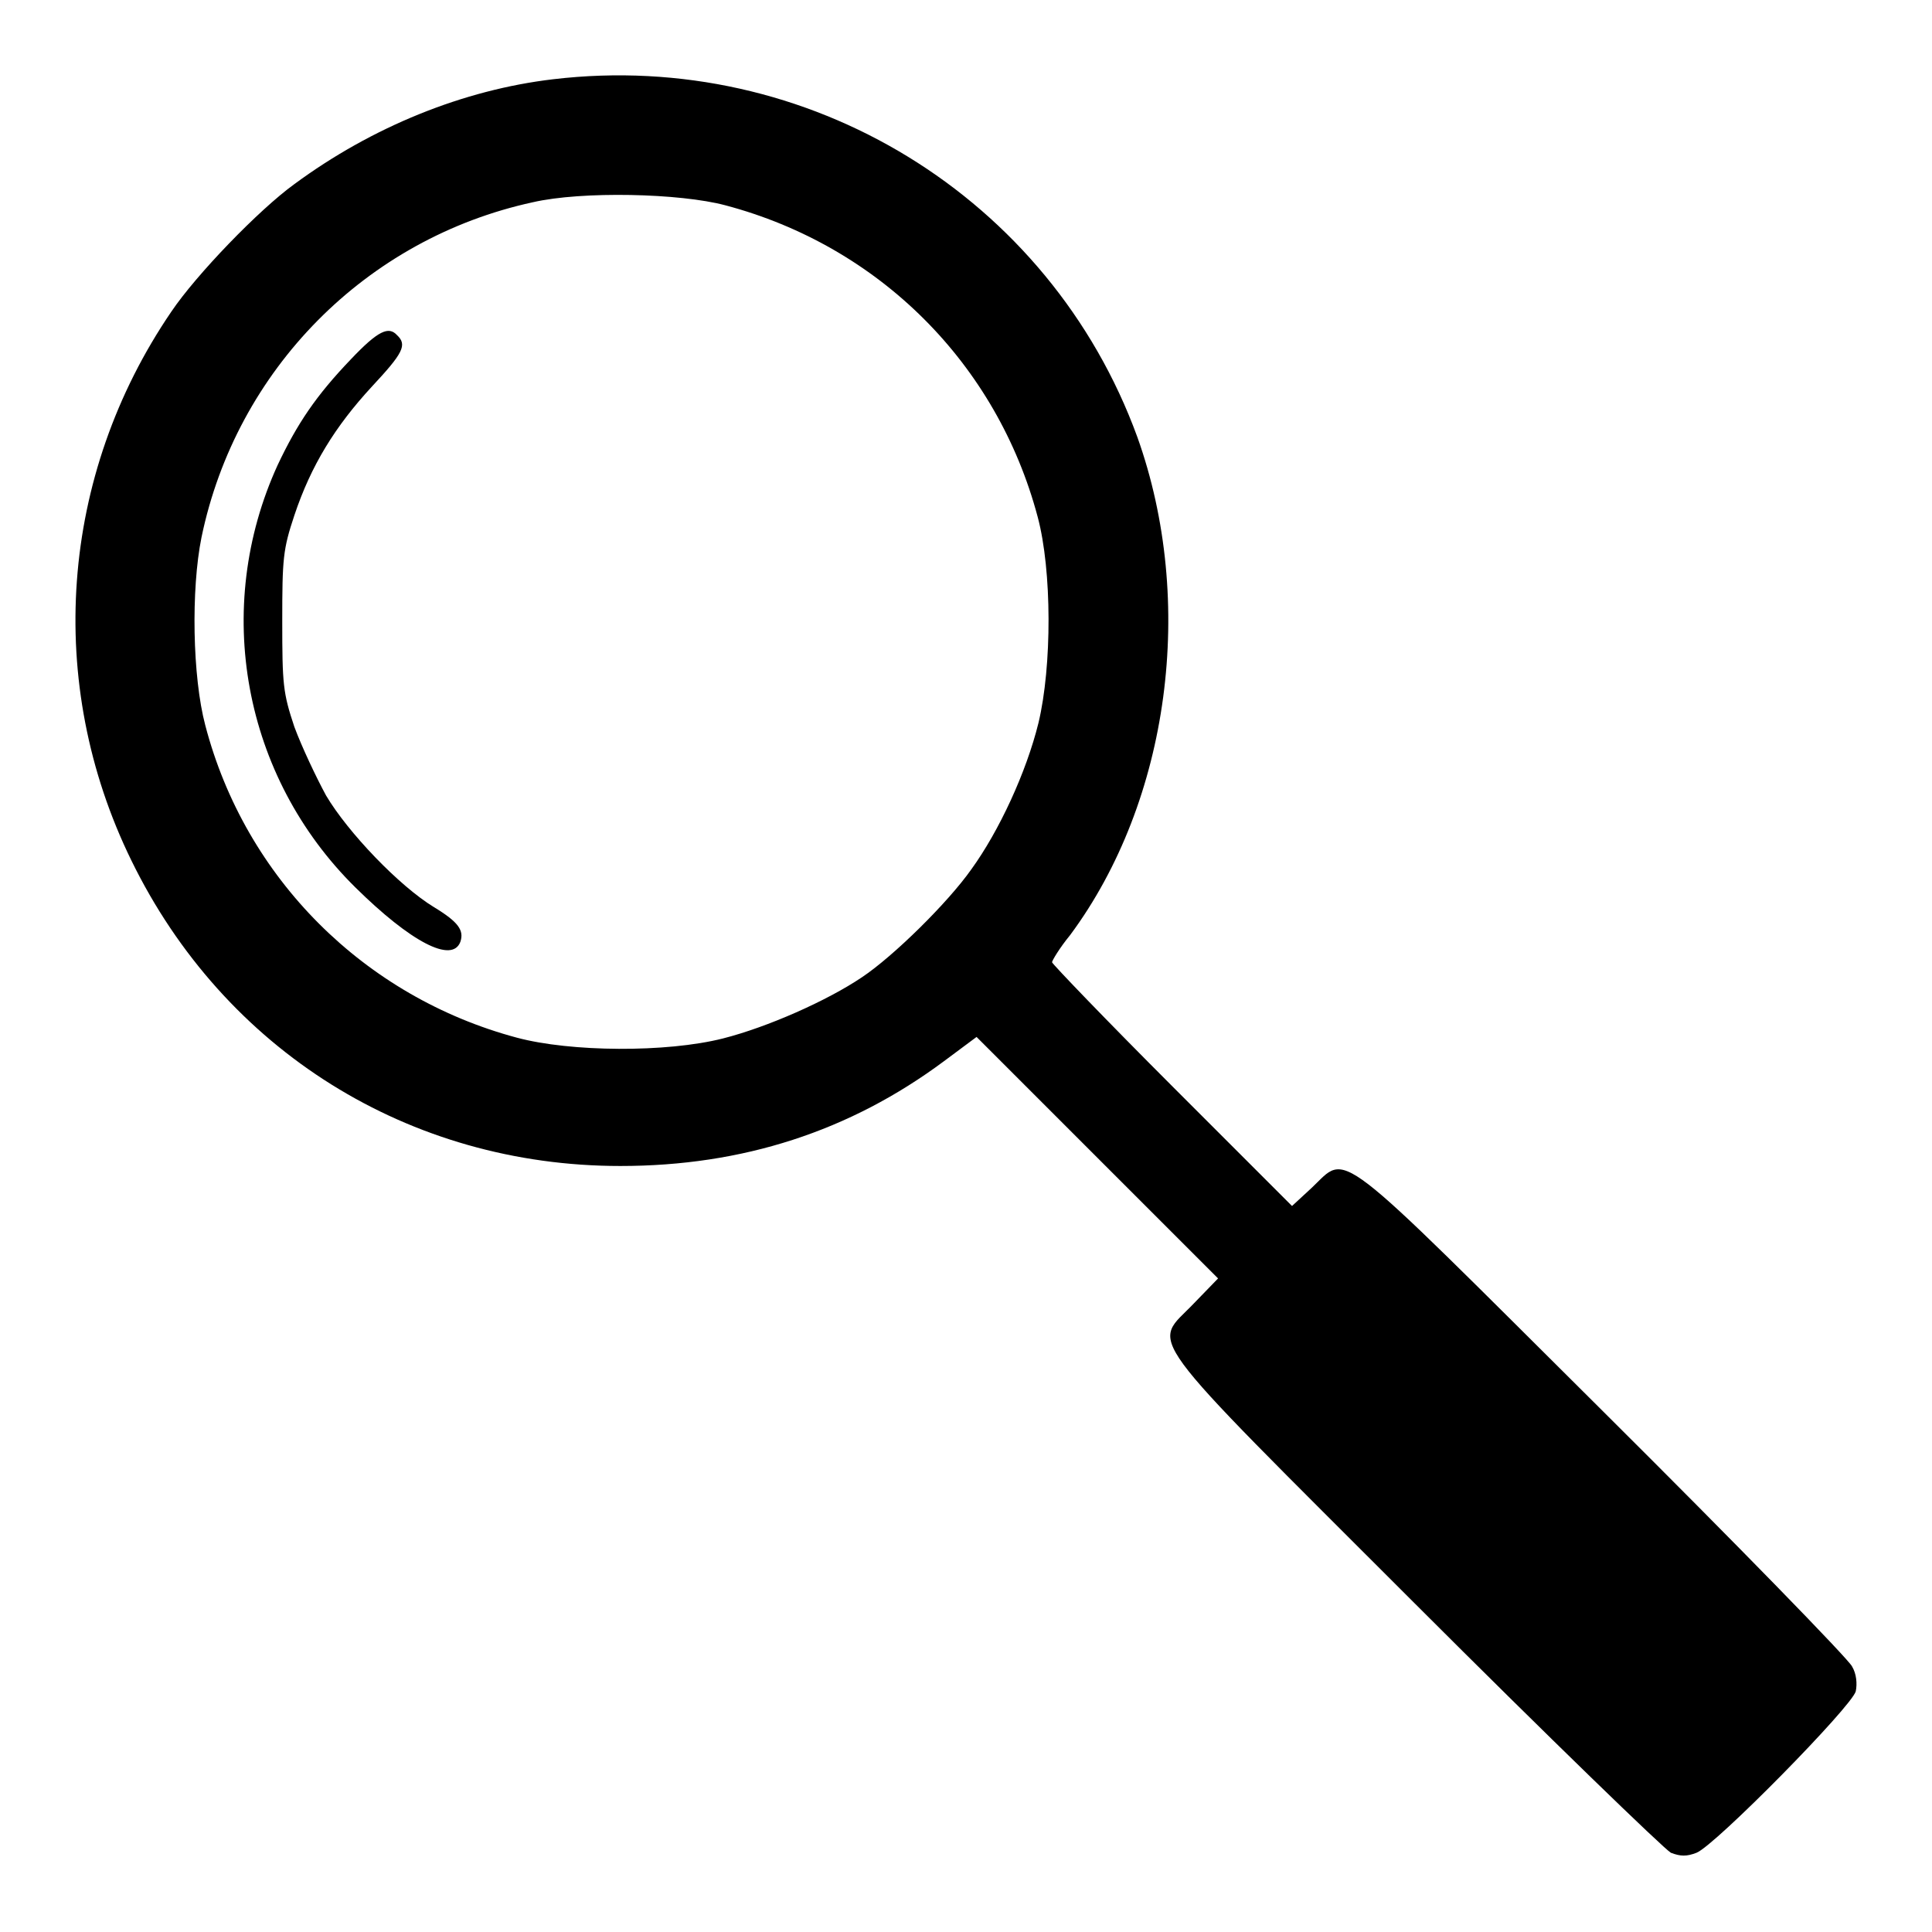
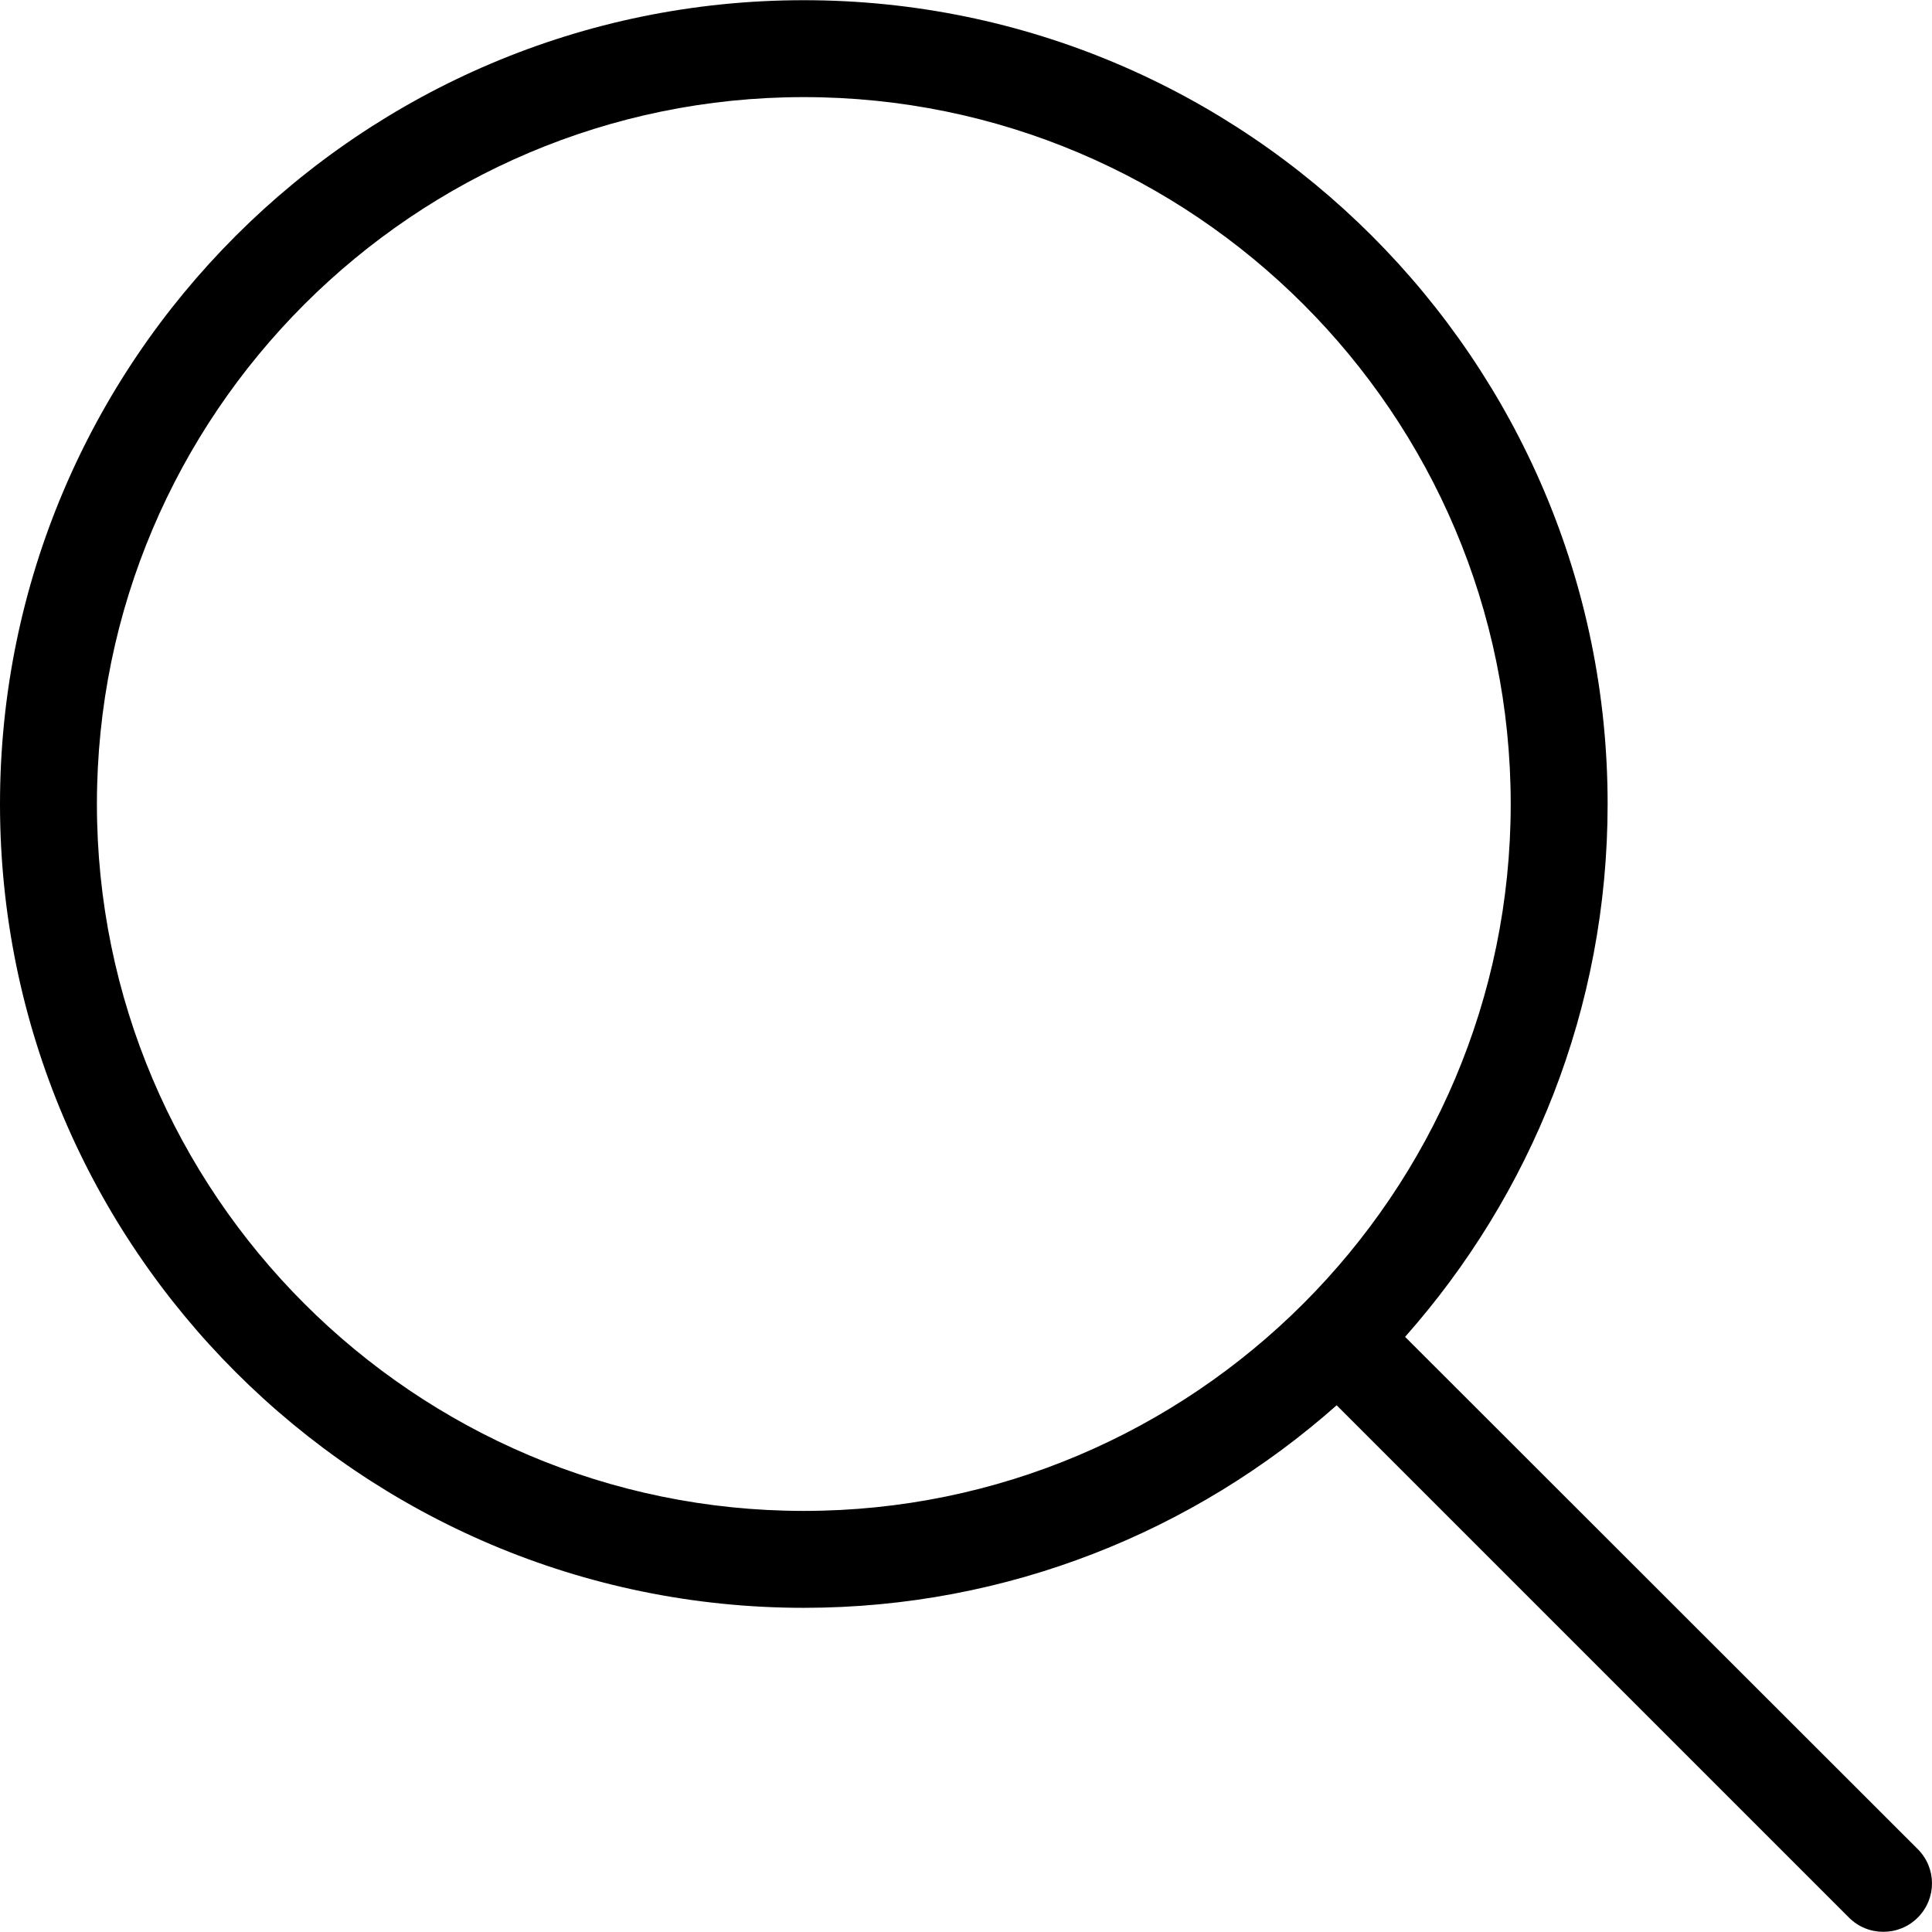
- <svg xmlns="http://www.w3.org/2000/svg" version="1.1" x="0px" y="0px" viewBox="0 0 256 256" enable-background="new 0 0 256 256" xml:space="preserve">
+ <svg xmlns="http://www.w3.org/2000/svg" fill="#000000" height="800px" width="800px" version="1.1" id="Capa_1" viewBox="0 0 488.4 488.4" xml:space="preserve">
  <g>
    <g>
-       <g>
-         <path fill="#000000" d="M73.3,10.5c-11.9,1.4-24,6.3-34.3,13.9c-4.7,3.4-13,12-16.3,16.9C7.9,63,5.9,90.5,17.4,114c12.3,25.2,36.8,40.5,64.8,40.5c16.2,0,30.4-4.6,42.9-13.9l4.3-3.2l16,16l16,16l-3.2,3.3c-5.5,5.8-7.9,2.6,29.2,39.7c17.8,17.8,33.1,32.6,34,33.1c1.3,0.5,2.1,0.5,3.4,0c2.5-1,20.6-19.4,21.1-21.4c0.2-1,0.1-2.3-0.5-3.3c-0.5-1-15.3-16.2-33-33.8c-36.3-36.1-33.7-34.2-38.6-29.6l-2.6,2.4l-15.9-15.9c-8.7-8.7-15.9-16.2-15.9-16.4s1-1.9,2.4-3.6c13.2-17.8,16.7-44.2,8.9-66C139.1,26.1,107.1,6.5,73.3,10.5z M96.1,27.2c20.4,5.4,36,21,41.4,41.3c1.9,7.1,1.9,19.8,0.1,27.3c-1.6,6.5-5.2,14.3-8.9,19.4c-3.1,4.4-10.3,11.5-14.5,14.3c-4.6,3.1-12.5,6.6-18.4,8.1c-7.5,1.9-20.2,1.8-27.3-0.1c-20.2-5.4-36-21.1-41.3-41.4c-1.7-6.4-1.9-18-0.5-24.9c4.6-22.2,21.8-39.6,43.9-44.4C77.1,25.3,90.1,25.6,96.1,27.2z" />
-         <path fill="#000000" d="M46.5,47.6c-4.6,4.8-7.1,8.5-9.7,14c-8.7,19-4.6,41.3,10.3,56c7.3,7.2,12.8,10.1,13.9,7.2c0.5-1.5-0.2-2.6-3.5-4.6c-4.6-2.8-11.4-9.9-14.3-14.8c-1.3-2.4-3.2-6.4-4.2-9.1c-1.5-4.5-1.6-5.6-1.6-14c0-8.3,0.1-9.5,1.6-14c2.2-6.6,5.4-11.8,10.3-17.1c4.1-4.4,4.7-5.5,3.3-6.8C51.5,43.2,50.1,43.8,46.5,47.6z" />
-       </g>
+       <path d="M0,203.25c0,112.1,91.2,203.2,203.2,203.2c51.6,0,98.8-19.4,134.7-51.2l129.5,129.5c2.4,2.4,5.5,3.6,8.7,3.6    s6.3-1.2,8.7-3.6c4.8-4.8,4.8-12.5,0-17.3l-129.6-129.5c31.8-35.9,51.2-83,51.2-134.7c0-112.1-91.2-203.2-203.2-203.2    S0,91.15,0,203.25z M381.9,203.25c0,98.5-80.2,178.7-178.7,178.7s-178.7-80.2-178.7-178.7s80.2-178.7,178.7-178.7    S381.9,104.65,381.9,203.25z" />
    </g>
  </g>
</svg>
